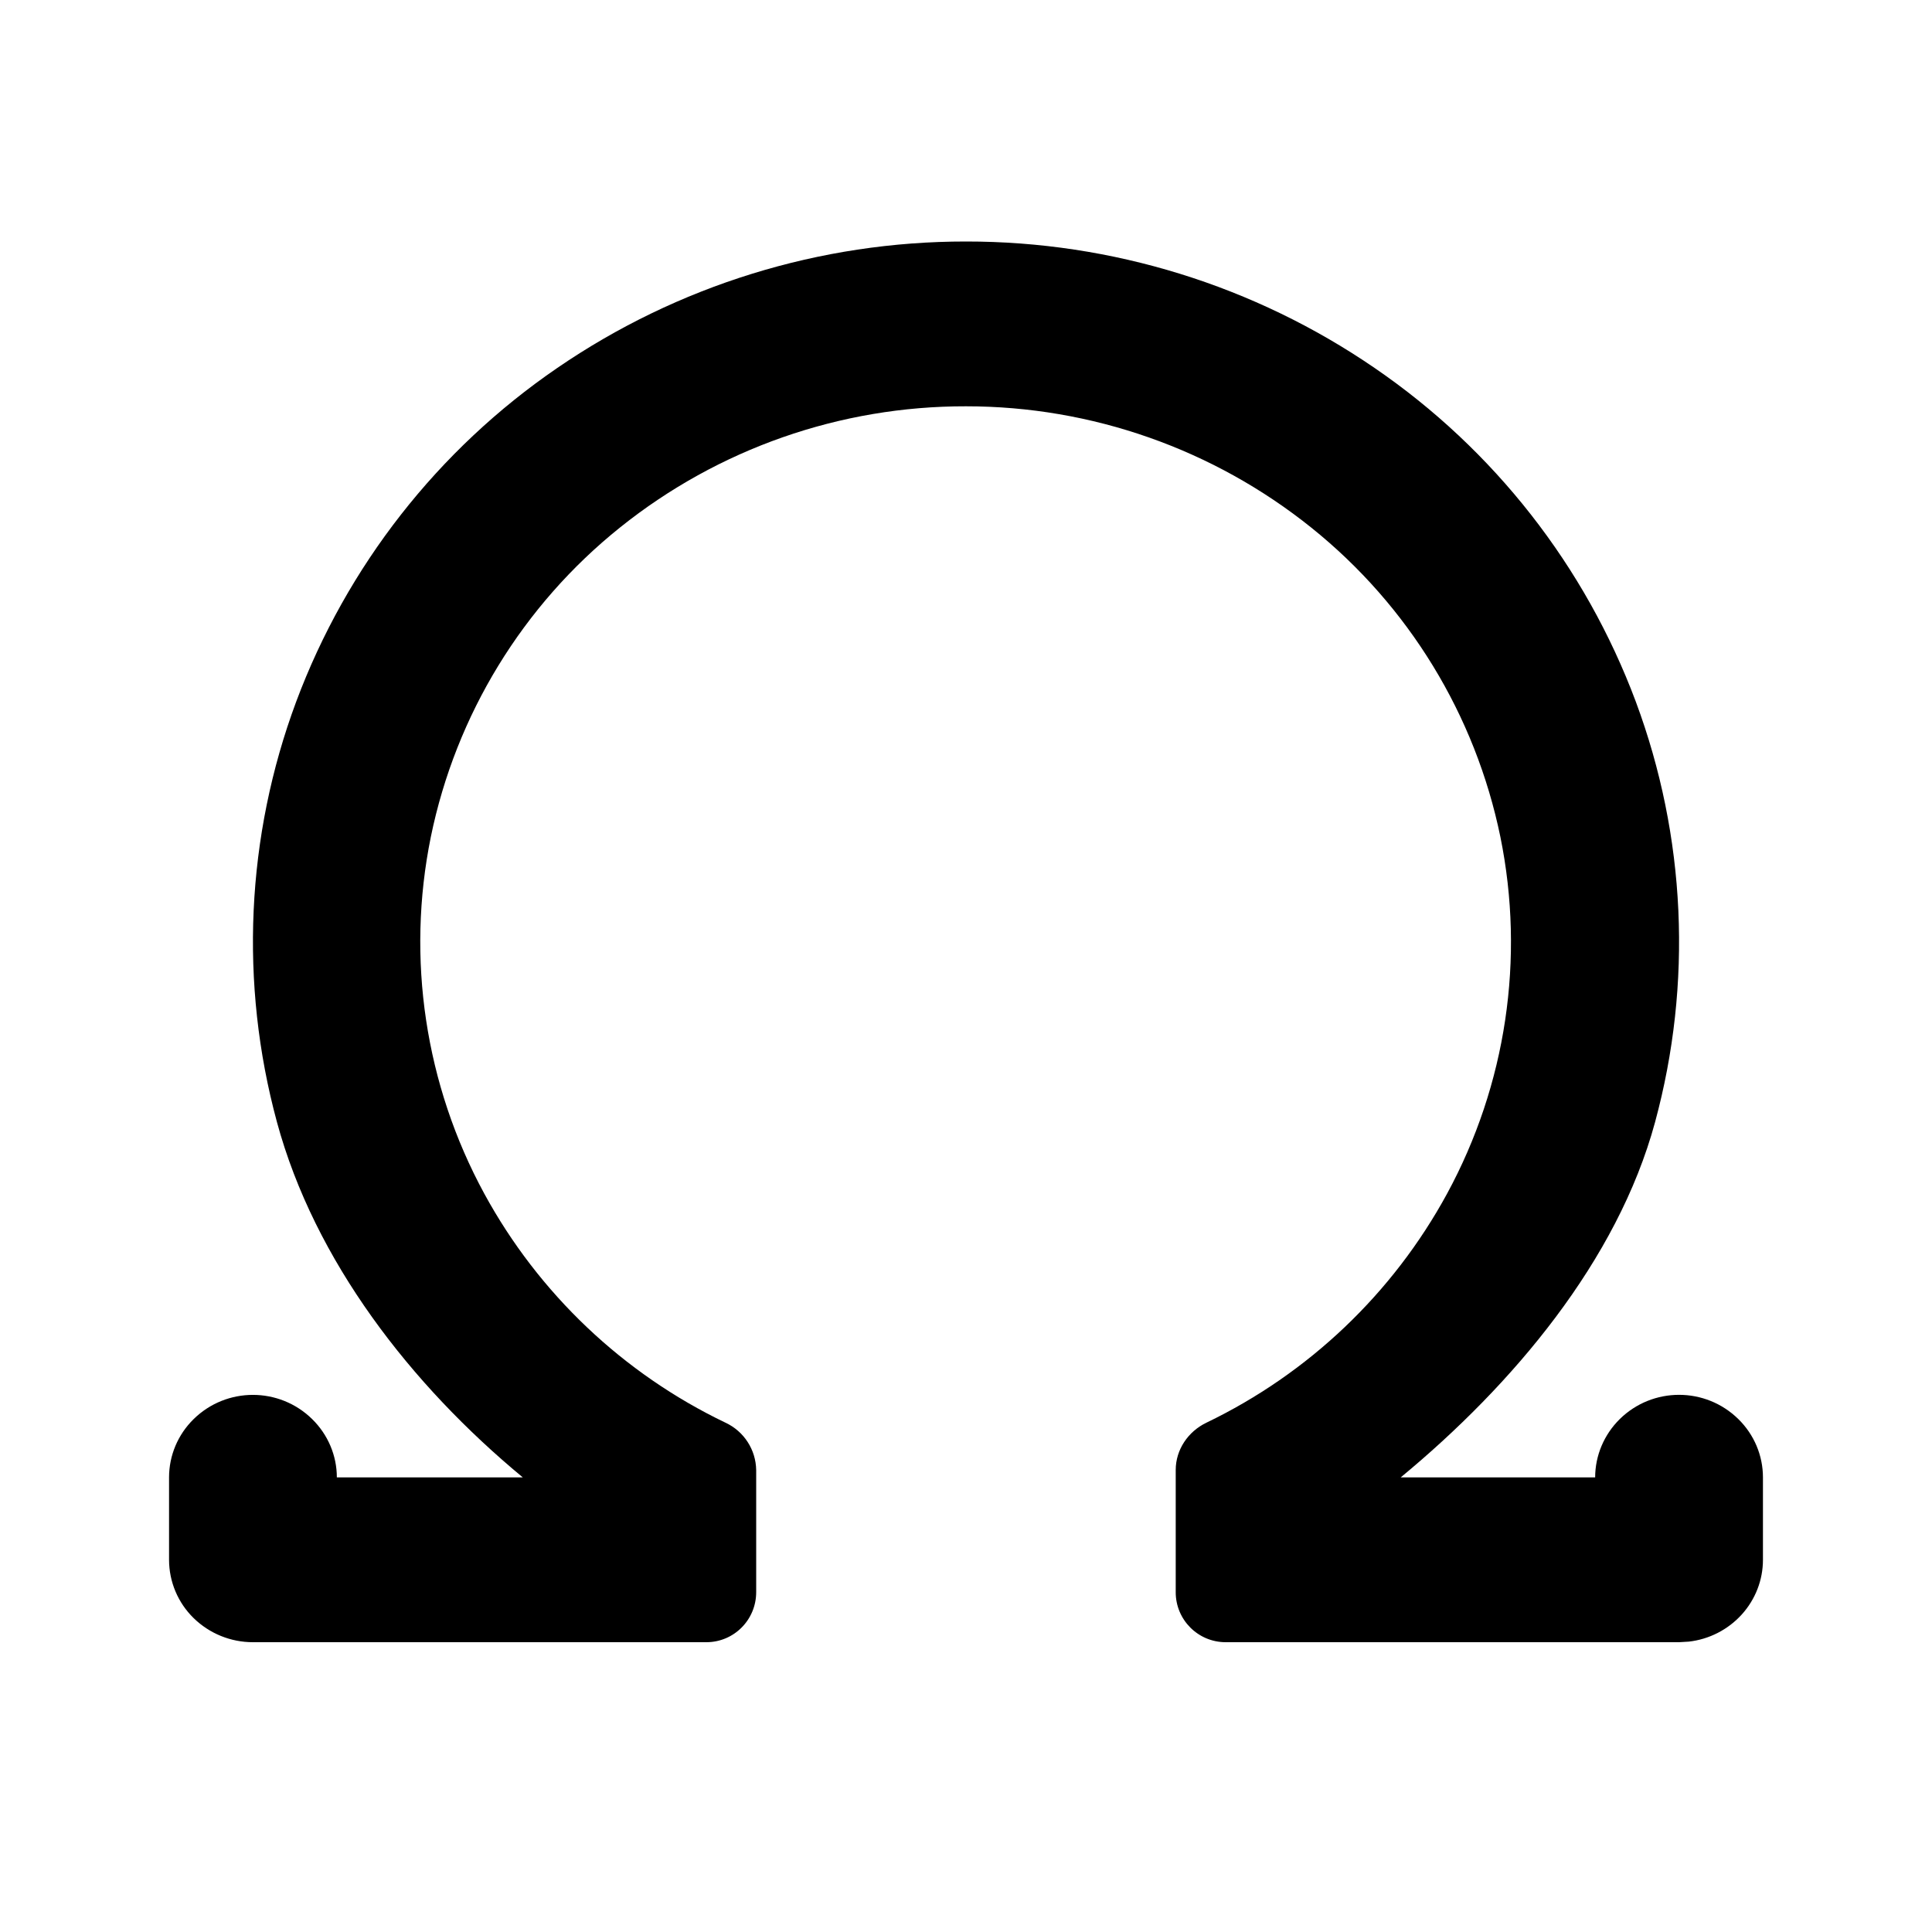
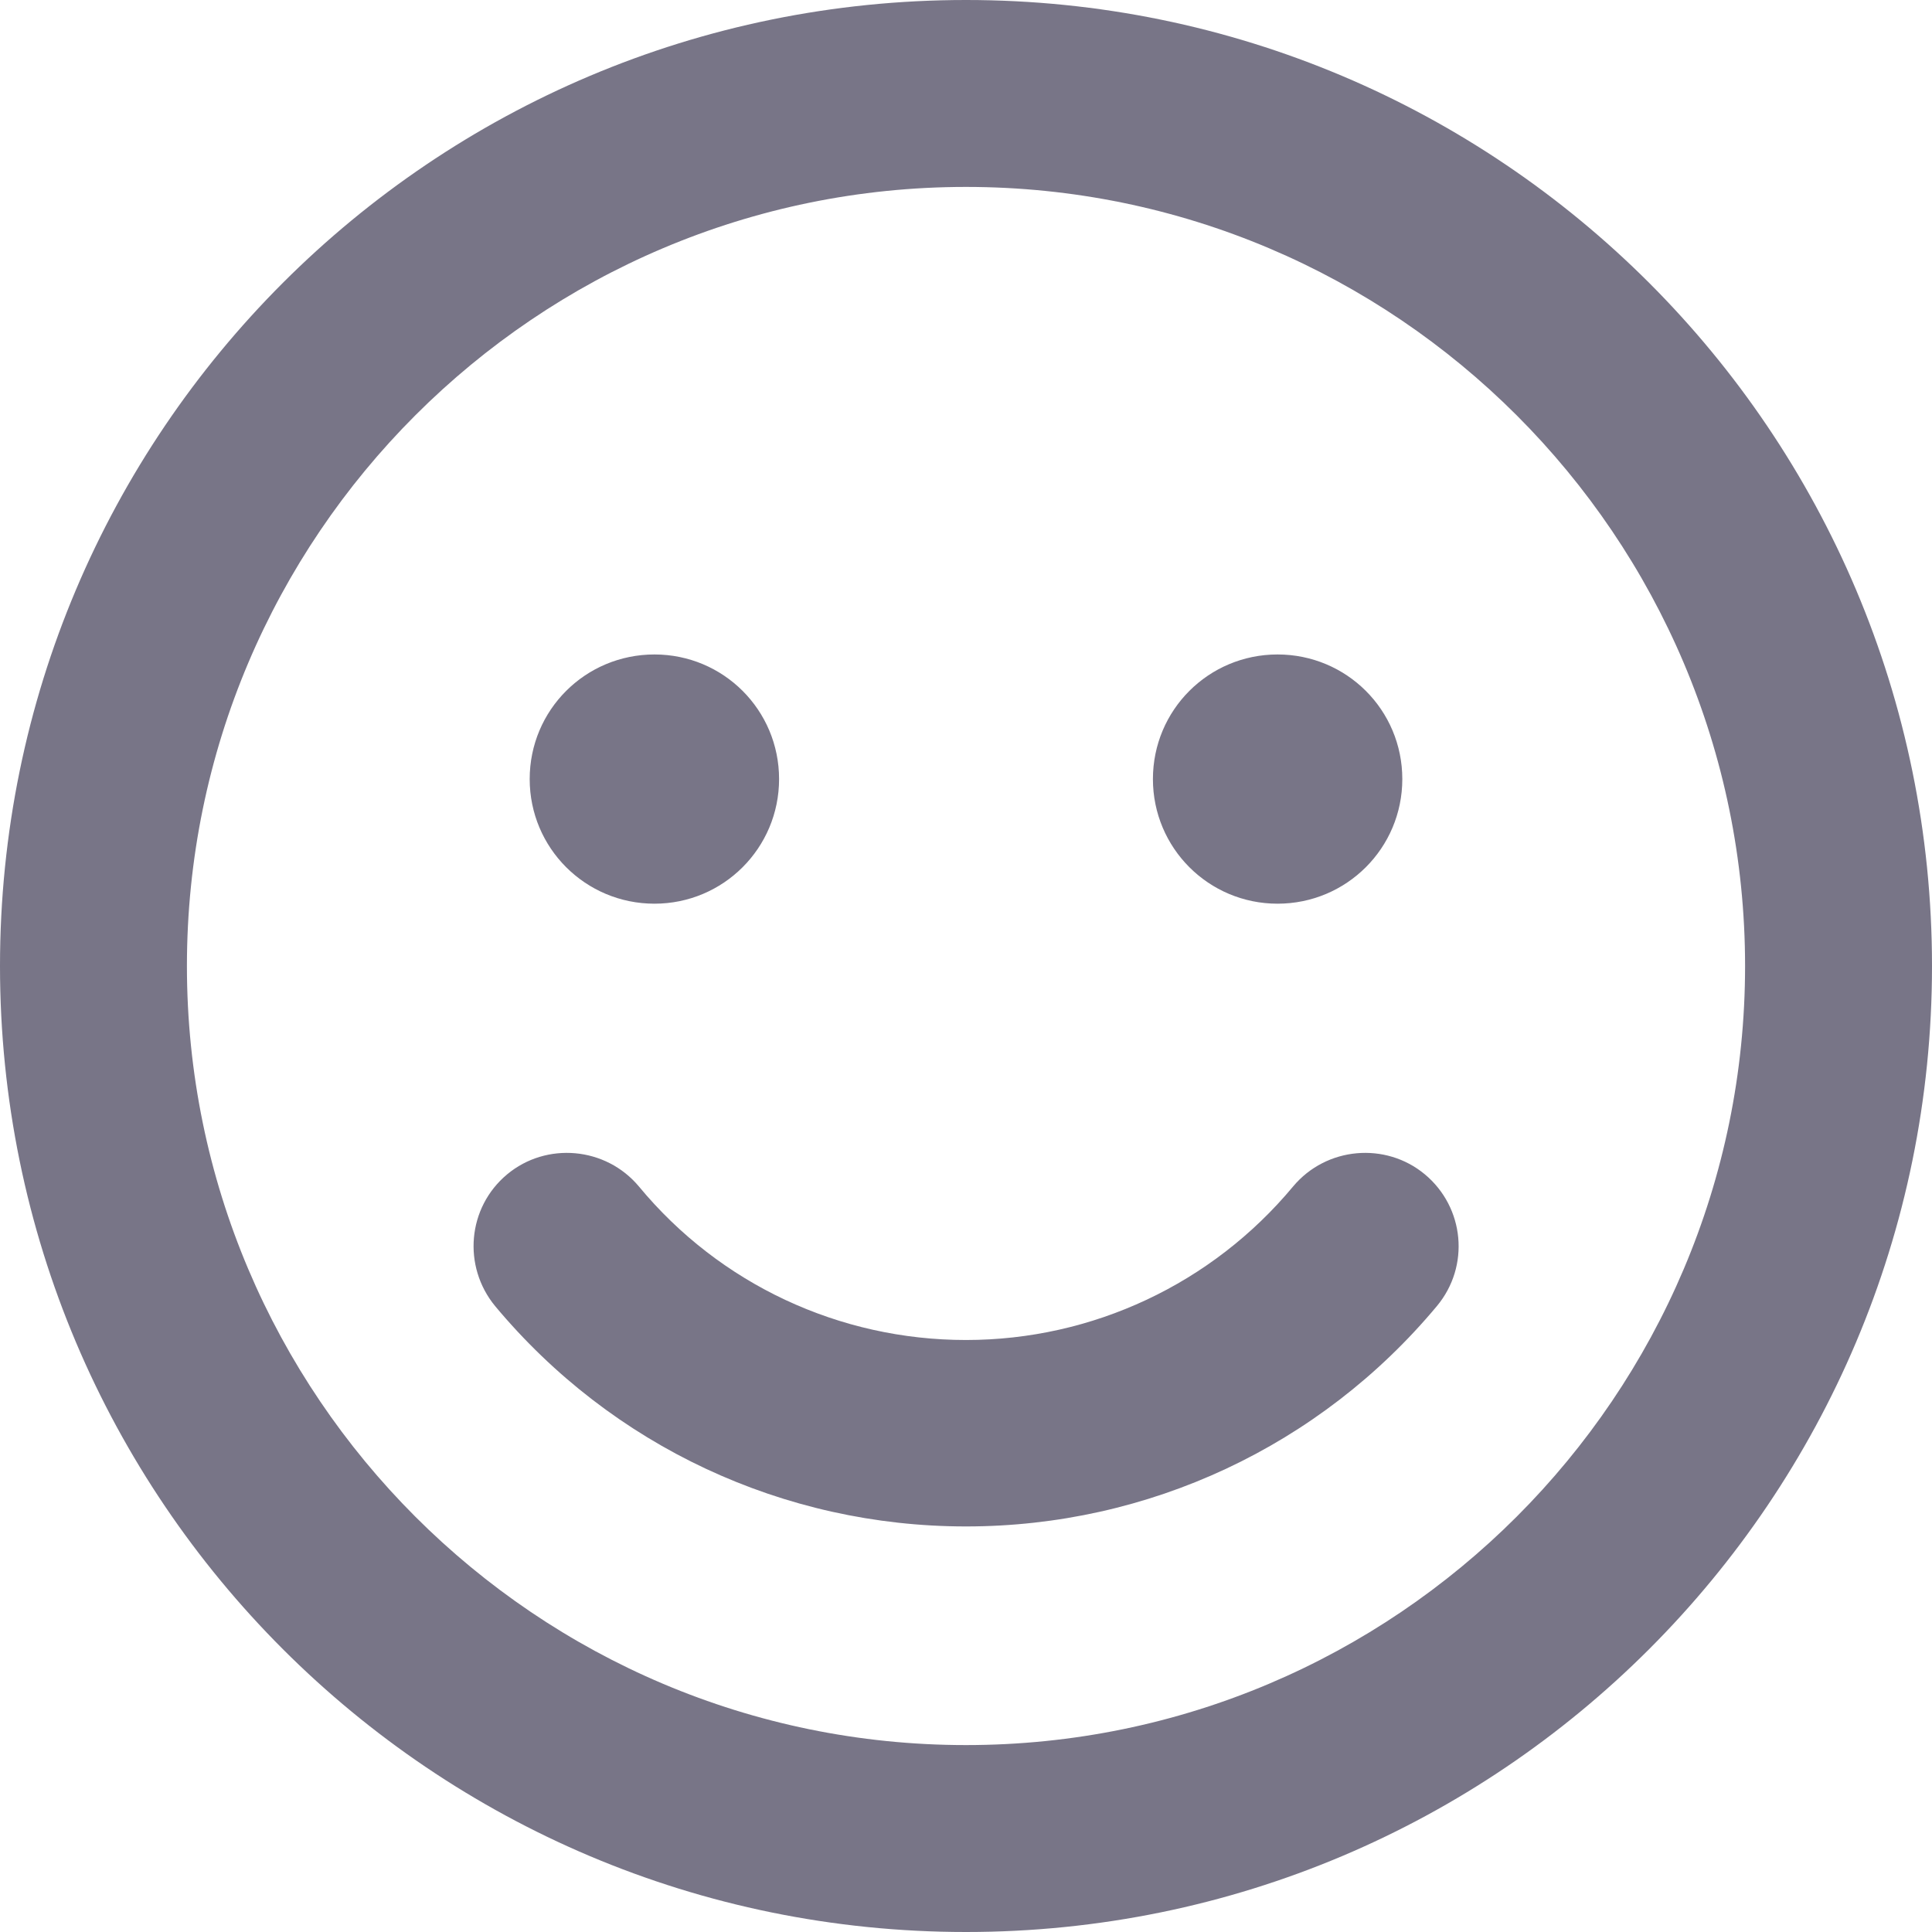
- <svg xmlns="http://www.w3.org/2000/svg" viewBox="0 0 20 20">
-   <path d="M10 2.5a7.47 7.47 0 0 1 4.231 1.31 7.268 7.268 0 0 1 2.703 3.454 7.128 7.128 0 0 1 .199 4.353c-.39 1.436-1.475 2.72-2.633 3.677h2.013c0-.226.092-.443.254-.603a.876.876 0 0 1 1.229 0c.163.16.254.377.254.603v.853c0 .209-.078.41-.22.567a.873.873 0 0 1-.547.28l-.101.006h-4.695a.517.517 0 0 1-.516-.518v-1.265c0-.21.128-.398.317-.489a5.601 5.601 0 0 0 2.492-2.371 5.459 5.459 0 0 0 .552-3.693 5.53 5.53 0 0 0-1.955-3.2A5.71 5.71 0 0 0 10 4.206 5.708 5.708 0 0 0 6.419 5.46 5.527 5.527 0 0 0 4.46 8.663a5.457 5.457 0 0 0 .554 3.695 5.6 5.6 0 0 0 2.497 2.37.55.55 0 0 1 .317.49v1.264c0 .286-.23.518-.516.518H2.618a.877.877 0 0 1-.614-.25.845.845 0 0 1-.254-.603v-.853c0-.226.091-.443.254-.603a.876.876 0 0 1 1.228 0c.163.16.255.377.255.603h1.925c-1.158-.958-2.155-2.241-2.545-3.678a7.128 7.128 0 0 1 .199-4.352 7.268 7.268 0 0 1 2.703-3.455A7.475 7.475 0 0 1 10 2.5z" />
+ <svg xmlns="http://www.w3.org/2000/svg" width="12" height="12" viewBox="0 0 12 12" fill="none">
+   <path d="M6 0C2.685 0 0 2.685 0 6C0 9.315 2.685 12 6 12C9.315 12 12 9.315 12 6C12 2.685 9.315 0 6 0ZM6 10.839C3.331 10.839 1.161 8.669 1.161 6C1.161 3.331 3.331 1.161 6 1.161C8.669 1.161 10.839 3.331 10.839 6C10.839 8.669 8.669 10.839 6 10.839ZM4.065 5.613C4.493 5.613 4.839 5.267 4.839 4.839C4.839 4.41 4.493 4.065 4.065 4.065C3.636 4.065 3.29 4.41 3.29 4.839C3.29 5.267 3.636 5.613 4.065 5.613ZM7.935 5.613C8.364 5.613 8.71 5.267 8.71 4.839C8.71 4.41 8.364 4.065 7.935 4.065C7.507 4.065 7.161 4.41 7.161 4.839C7.161 5.267 7.507 5.613 7.935 5.613ZM8.032 7.369C7.529 7.974 6.786 8.323 6 8.323C5.214 8.323 4.471 7.977 3.968 7.369C3.762 7.123 3.394 7.091 3.15 7.294C2.903 7.5 2.872 7.865 3.075 8.112C3.801 8.983 4.868 9.481 6 9.481C7.132 9.481 8.199 8.983 8.925 8.112C9.131 7.865 9.097 7.5 8.85 7.294C8.606 7.091 8.238 7.123 8.032 7.369Z" fill="#787587" />
</svg>
